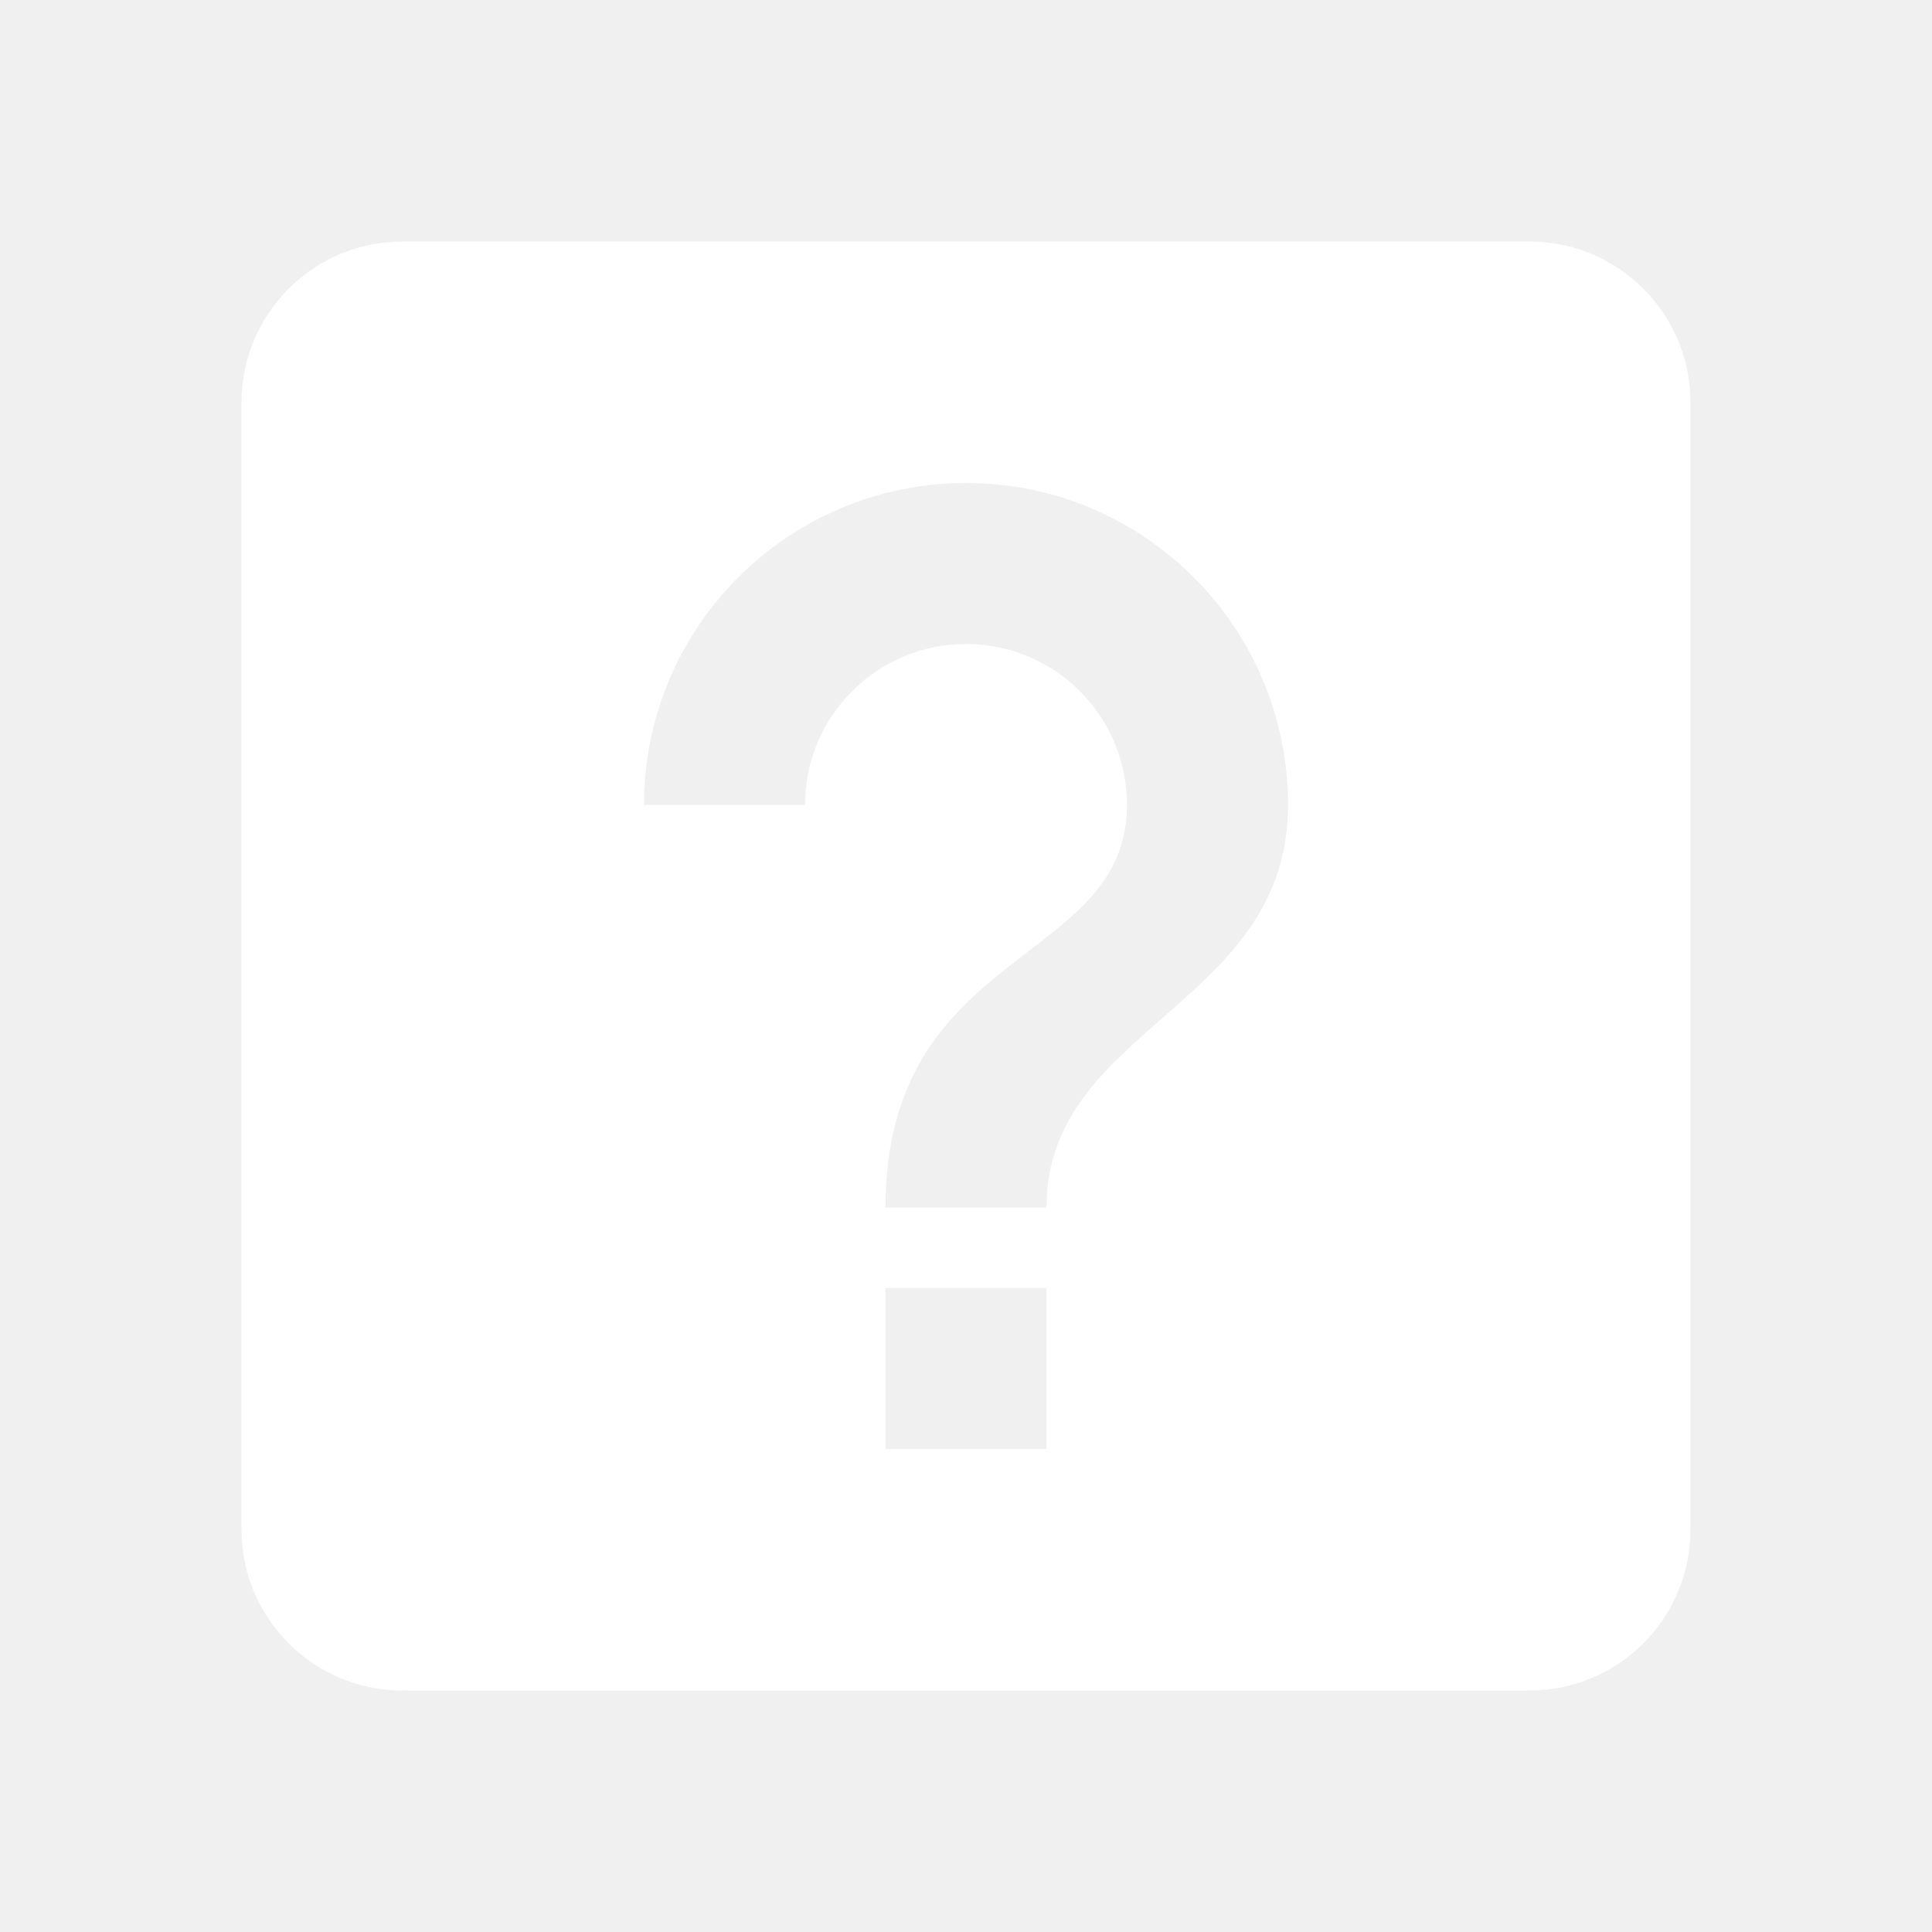
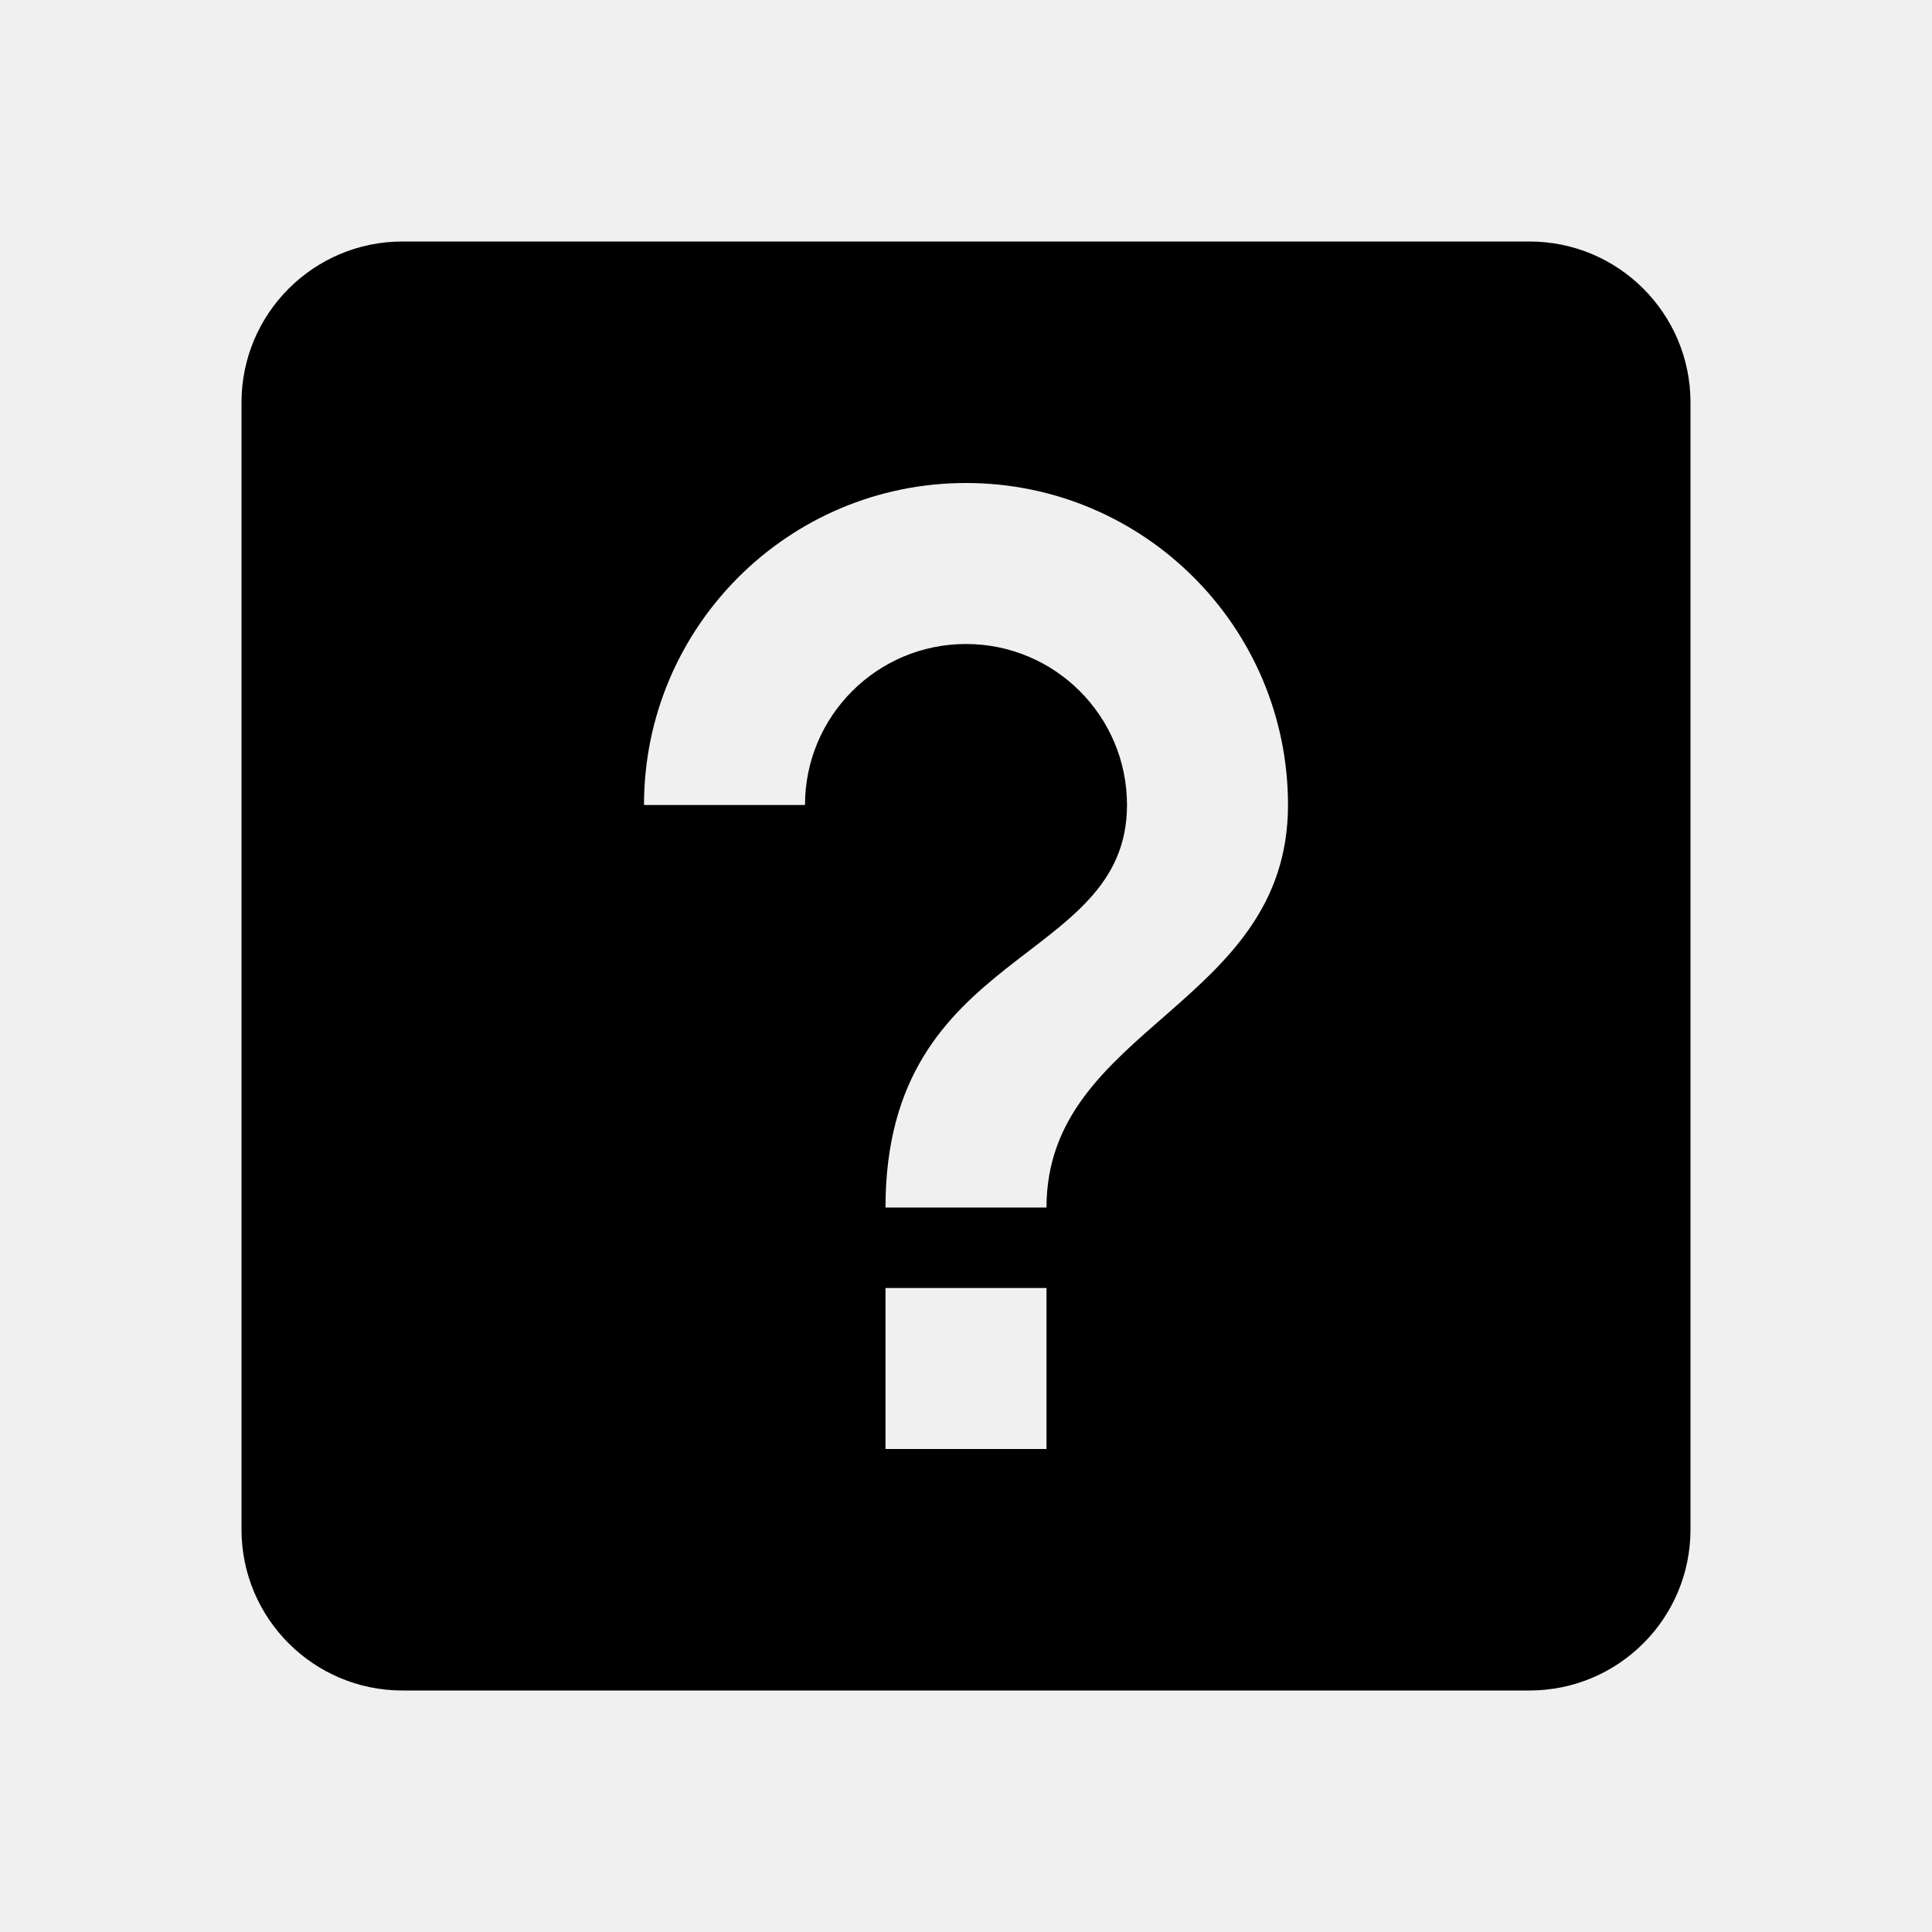
<svg xmlns="http://www.w3.org/2000/svg" viewBox="0 0 24 24">
-   <path d="M11,18H13V16H11V18M12,6A4,4 0 0,0 8,10H10A2,2 0 0,1 12,8A2,2 0 0,1 14,10C14,12 11,11.75 11,15H13C13,12.75 16,12.5 16,10A4,4 0 0,0 12,6M5,3H19A2,2 0 0,1 21,5V19A2,2 0 0,1 19,21H5A2,2 0 0,1 3,19V5A2,2 0 0,1 5,3Z" fill="white" />
+   <path d="M11,18H13V16H11V18M12,6A4,4 0 0,0 8,10H10A2,2 0 0,1 12,8A2,2 0 0,1 14,10C14,12 11,11.75 11,15H13C13,12.75 16,12.5 16,10A4,4 0 0,0 12,6M5,3H19A2,2 0 0,1 21,5V19A2,2 0 0,1 19,21H5A2,2 0 0,1 3,19V5A2,2 0 0,1 5,3Z" />
</svg>
